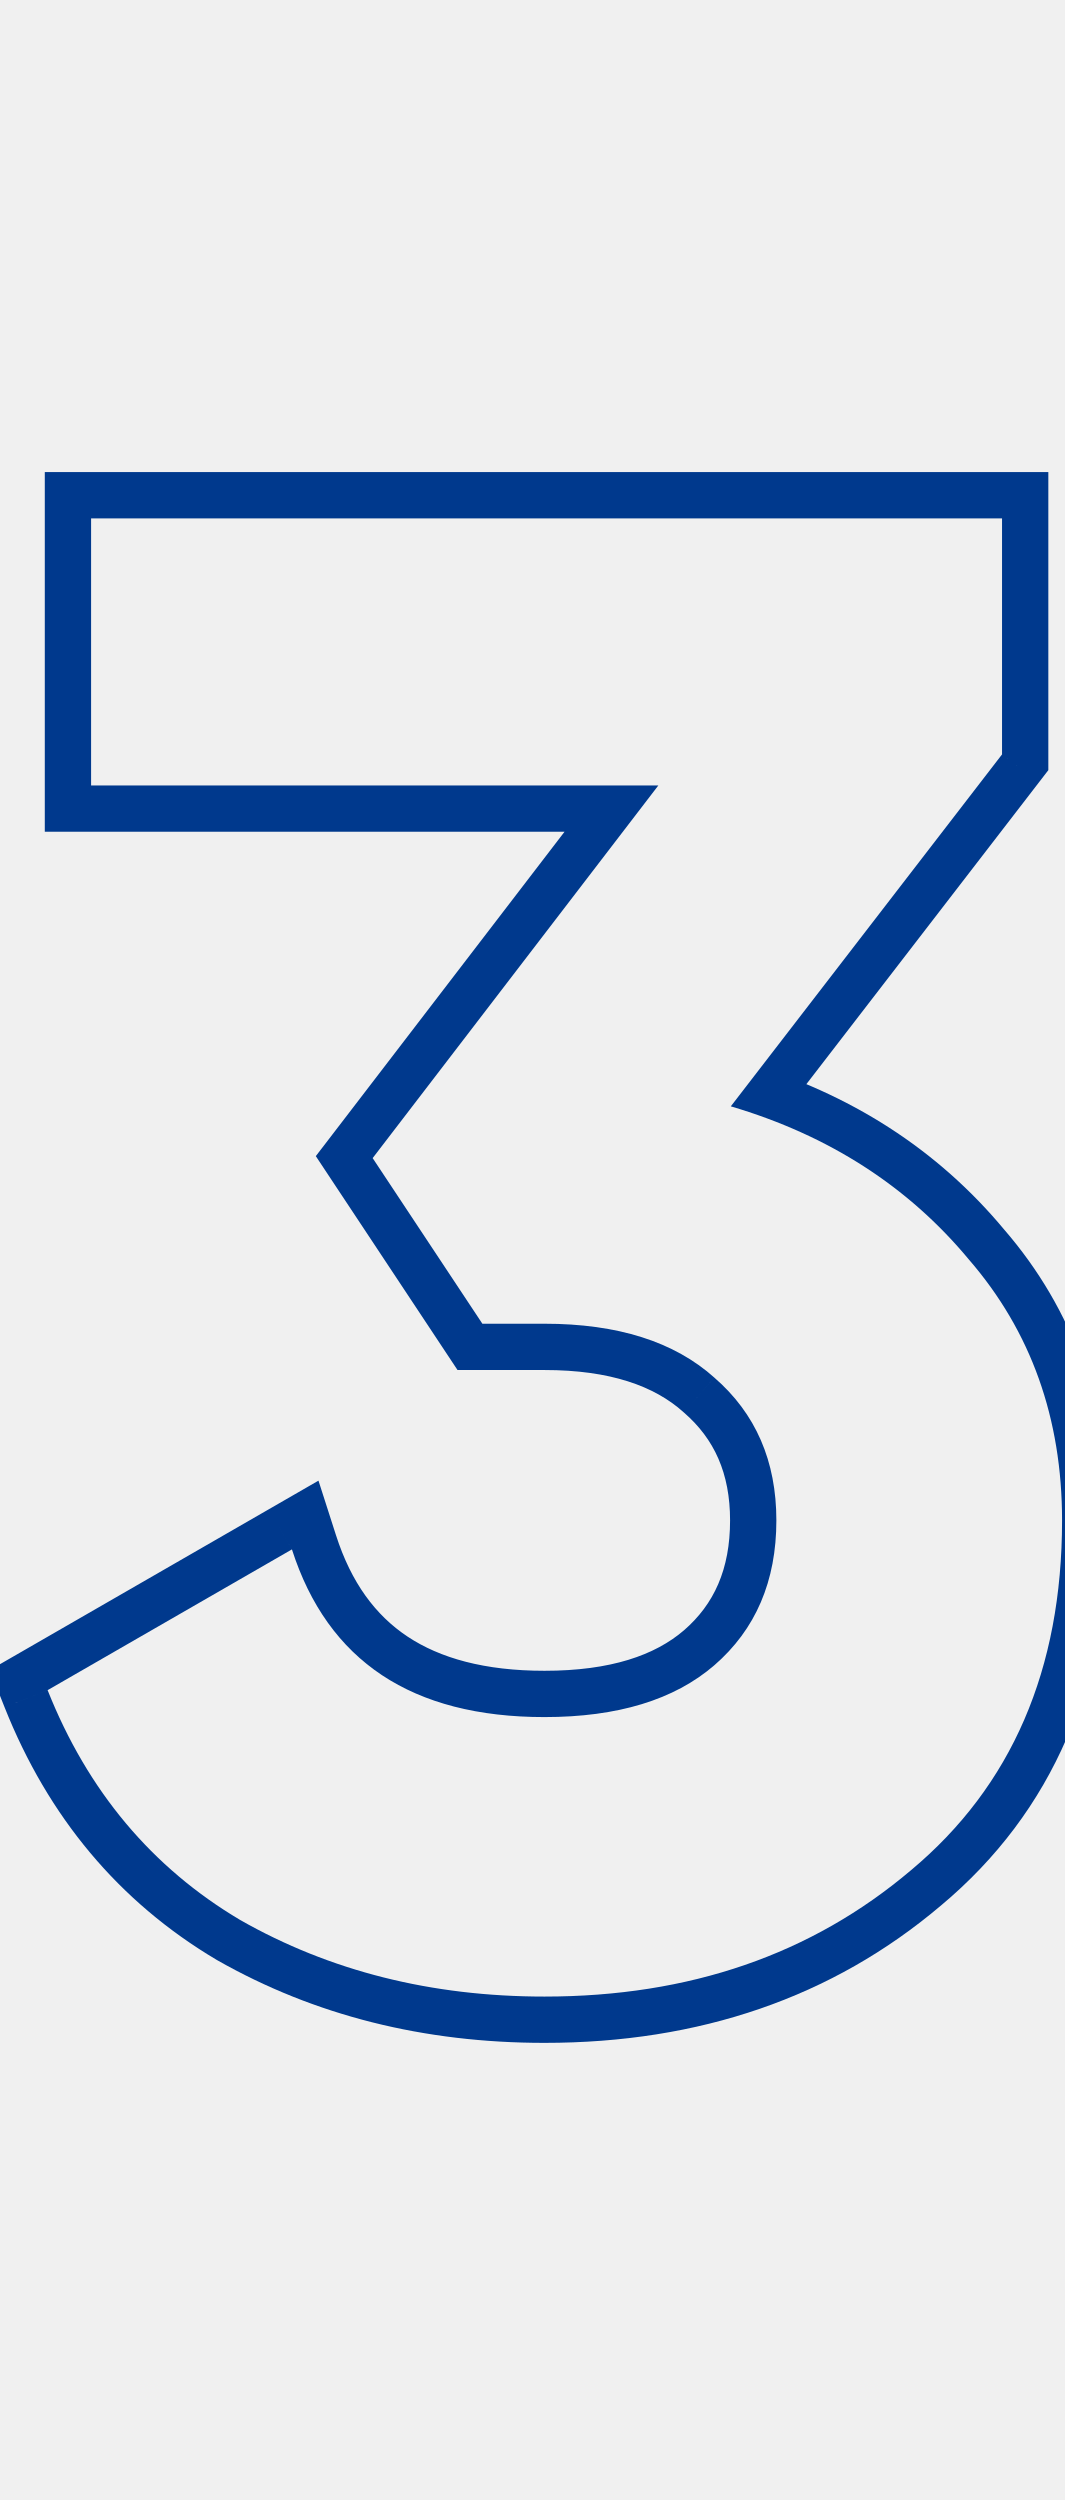
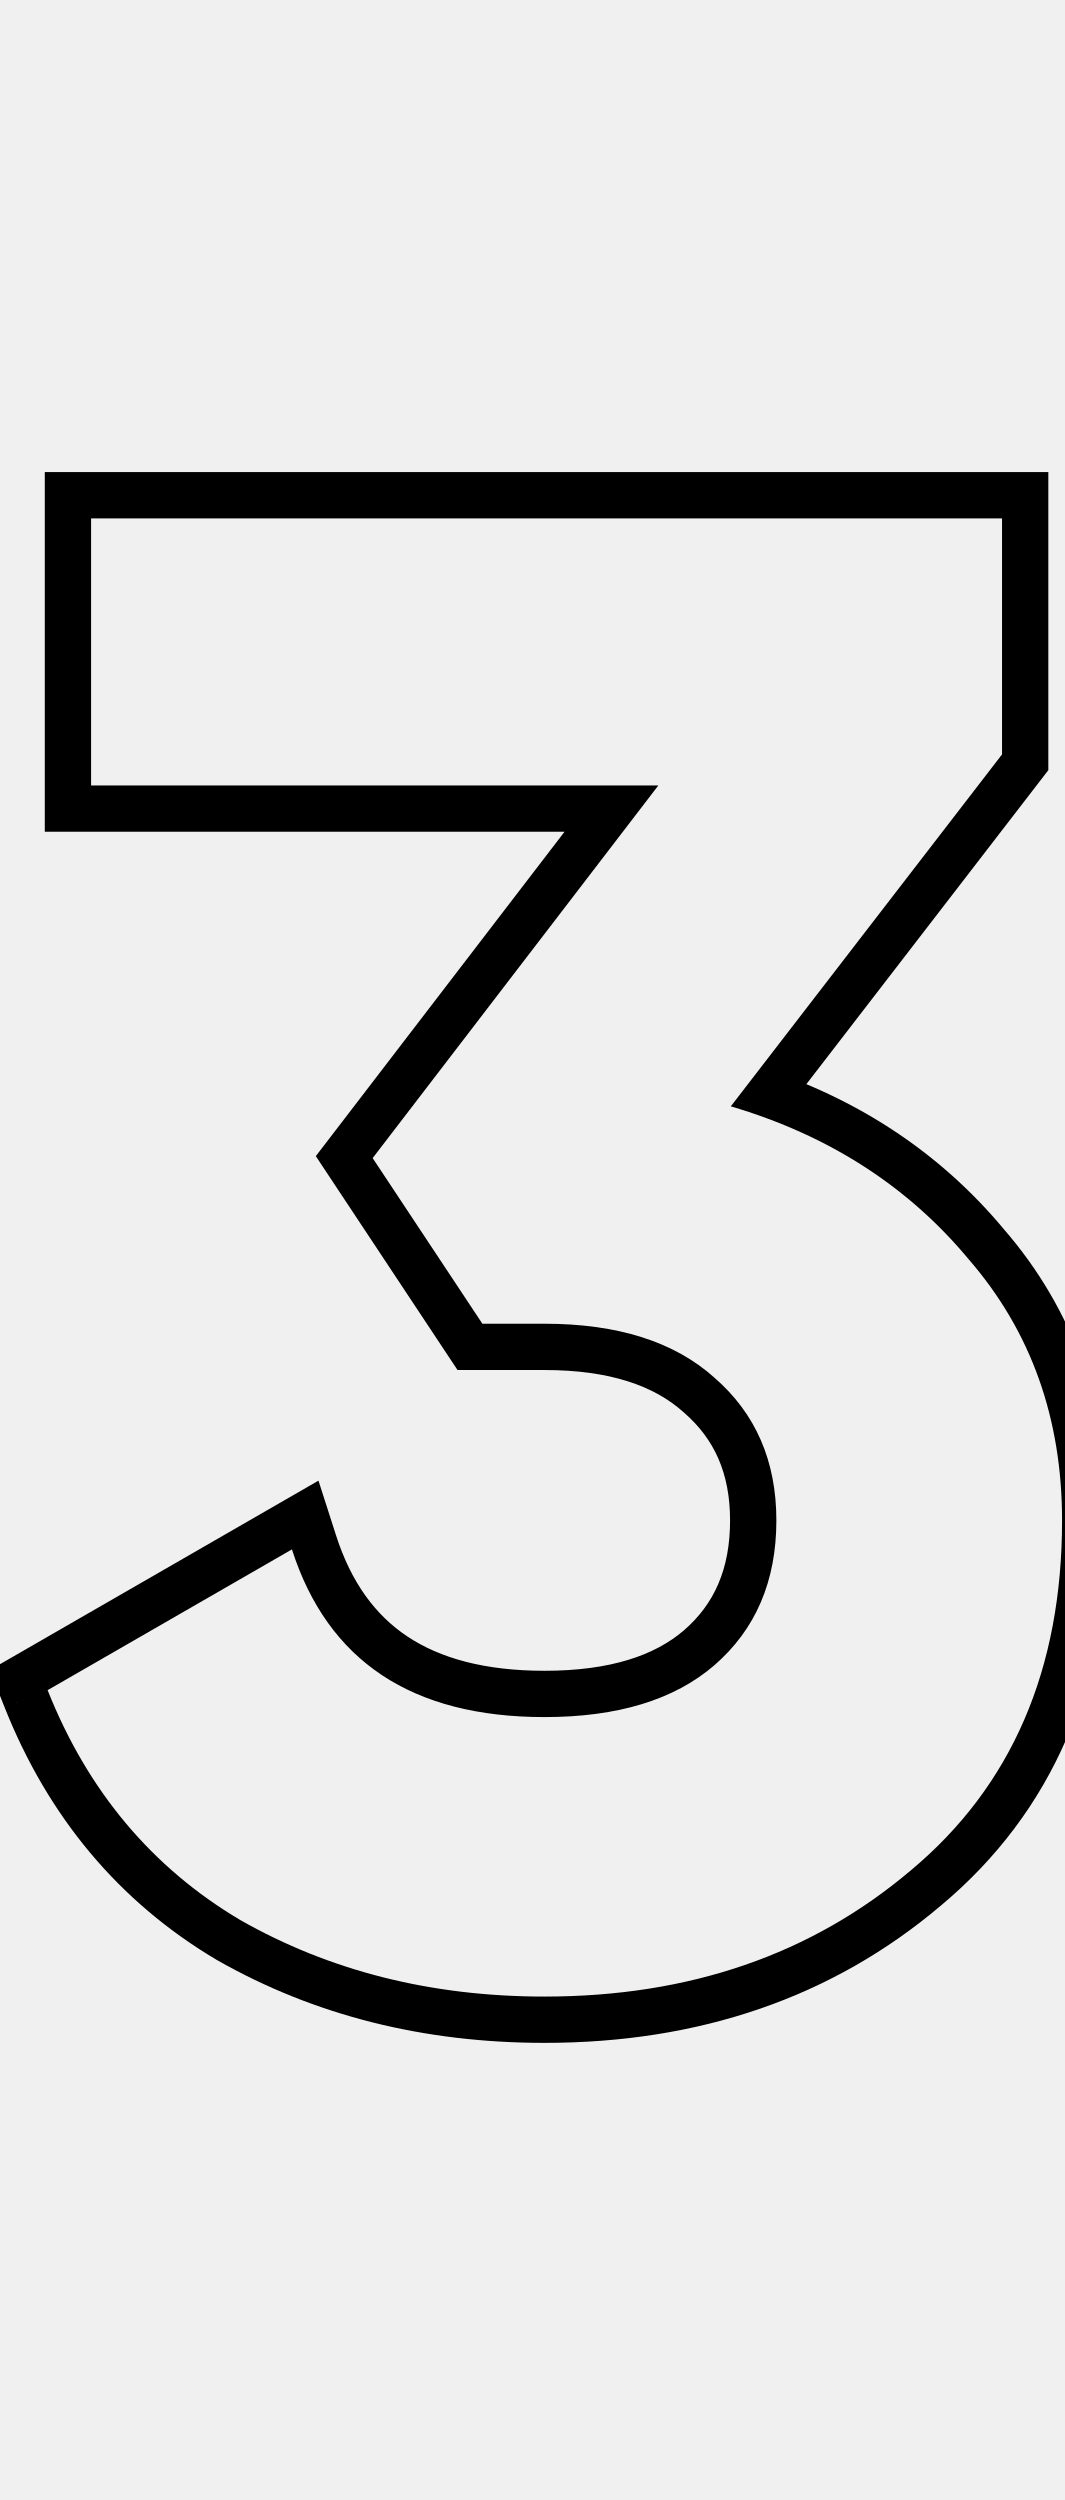
<svg xmlns="http://www.w3.org/2000/svg" width="46" height="108" viewBox="0 0 46 108" fill="none">
  <mask id="path-1-outside-1_1313_398" maskUnits="userSpaceOnUse" x="-1" y="20" width="49" height="69" fill="black">
    <rect fill="white" x="-1" y="20" width="49" height="69" />
    <path d="M31.571 47.794C35.805 49.046 39.233 51.252 41.857 54.413C44.54 57.513 45.881 61.269 45.881 65.682C45.881 72.121 43.705 77.159 39.352 80.796C35.059 84.434 29.783 86.252 23.522 86.252C18.633 86.252 14.25 85.149 10.375 82.943C6.559 80.677 3.786 77.368 2.057 73.015L12.611 66.934C14.161 71.763 17.798 74.178 23.522 74.178C26.682 74.178 29.127 73.433 30.856 71.942C32.645 70.392 33.539 68.305 33.539 65.682C33.539 63.118 32.645 61.061 30.856 59.51C29.127 57.96 26.682 57.185 23.522 57.185H20.839L16.099 50.03L28.441 33.931H3.935V22.394H43.288V32.59L31.571 47.794Z" />
  </mask>
-   <path d="M31.571 47.794L29.987 46.573L28.206 48.884L31.004 49.712L31.571 47.794ZM41.857 54.413L40.318 55.69L40.331 55.706L40.344 55.721L41.857 54.413ZM39.352 80.796L38.07 79.262L38.059 79.27L39.352 80.796ZM10.375 82.943L9.354 84.663L9.369 84.672L9.385 84.681L10.375 82.943ZM2.057 73.015L1.058 71.283L-0.44 72.146L0.198 73.754L2.057 73.015ZM12.611 66.934L14.515 66.322L13.758 63.964L11.612 65.201L12.611 66.934ZM30.856 71.942L32.162 73.457L32.166 73.454L30.856 71.942ZM30.856 59.51L29.521 60.999L29.533 61.011L29.546 61.022L30.856 59.51ZM20.839 57.185L19.172 58.29L19.765 59.185H20.839V57.185ZM16.099 50.03L14.511 48.813L13.643 49.945L14.431 51.135L16.099 50.03ZM28.441 33.931L30.028 35.148L32.495 31.931H28.441V33.931ZM3.935 33.931H1.935V35.931H3.935V33.931ZM3.935 22.394V20.394H1.935V22.394H3.935ZM43.288 22.394H45.288V20.394H43.288V22.394ZM43.288 32.59L44.872 33.811L45.288 33.271V32.59H43.288ZM31.004 49.712C34.887 50.861 37.967 52.858 40.318 55.69L43.395 53.135C40.499 49.647 36.722 47.232 32.139 45.876L31.004 49.712ZM40.344 55.721C42.688 58.429 43.881 61.71 43.881 65.682H47.881C47.881 60.828 46.392 56.596 43.369 53.104L40.344 55.721ZM43.881 65.682C43.881 71.618 41.903 76.059 38.07 79.262L40.635 82.331C45.507 78.26 47.881 72.624 47.881 65.682H43.881ZM38.059 79.27C34.169 82.567 29.366 84.252 23.522 84.252V88.252C30.199 88.252 35.95 86.3 40.645 82.322L38.059 79.27ZM23.522 84.252C18.945 84.252 14.91 83.223 11.364 81.205L9.385 84.681C13.591 87.075 18.32 88.252 23.522 88.252V84.252ZM11.396 81.223C7.982 79.196 5.491 76.243 3.916 72.277L0.198 73.754C2.081 78.493 5.136 82.158 9.354 84.663L11.396 81.223ZM3.056 74.748L13.609 68.666L11.612 65.201L1.058 71.283L3.056 74.748ZM10.706 67.545C11.597 70.319 13.139 72.535 15.395 74.033C17.629 75.517 20.387 76.178 23.522 76.178V72.178C20.933 72.178 19.01 71.632 17.607 70.701C16.226 69.784 15.175 68.378 14.515 66.322L10.706 67.545ZM23.522 76.178C26.978 76.178 29.951 75.363 32.162 73.457L29.55 70.427C28.302 71.503 26.386 72.178 23.522 72.178V76.178ZM32.166 73.454C34.443 71.48 35.539 68.814 35.539 65.682H31.539C31.539 67.796 30.846 69.304 29.546 70.431L32.166 73.454ZM35.539 65.682C35.539 62.592 34.432 59.963 32.166 57.999L29.546 61.022C30.857 62.158 31.539 63.643 31.539 65.682H35.539ZM32.191 58.021C29.98 56.039 26.995 55.185 23.522 55.185V59.185C26.369 59.185 28.273 59.881 29.521 60.999L32.191 58.021ZM23.522 55.185H20.839V59.185H23.522V55.185ZM22.506 56.08L17.766 48.925L14.431 51.135L19.172 58.29L22.506 56.08ZM17.686 51.247L30.028 35.148L26.854 32.715L14.511 48.813L17.686 51.247ZM28.441 31.931H3.935V35.931H28.441V31.931ZM5.935 33.931V22.394H1.935V33.931H5.935ZM3.935 24.394H43.288V20.394H3.935V24.394ZM41.288 22.394V32.59H45.288V22.394H41.288ZM41.703 31.369L29.987 46.573L33.156 49.015L44.872 33.811L41.703 31.369Z" fill="#00398D" mask="url(#path-1-outside-1_1313_398)" />
+   <path d="M31.571 47.794L29.987 46.573L28.206 48.884L31.004 49.712L31.571 47.794ZM41.857 54.413L40.318 55.69L40.331 55.706L40.344 55.721L41.857 54.413ZM39.352 80.796L38.07 79.262L38.059 79.27L39.352 80.796ZM10.375 82.943L9.354 84.663L9.369 84.672L9.385 84.681L10.375 82.943ZM2.057 73.015L1.058 71.283L-0.44 72.146L0.198 73.754L2.057 73.015ZM12.611 66.934L14.515 66.322L13.758 63.964L11.612 65.201L12.611 66.934ZM30.856 71.942L32.162 73.457L32.166 73.454L30.856 71.942ZM30.856 59.51L29.521 60.999L29.533 61.011L29.546 61.022L30.856 59.51ZM20.839 57.185L19.172 58.29L19.765 59.185H20.839V57.185ZM16.099 50.03L14.511 48.813L13.643 49.945L14.431 51.135L16.099 50.03ZM28.441 33.931L30.028 35.148L32.495 31.931H28.441V33.931ZM3.935 33.931H1.935V35.931H3.935V33.931ZM3.935 22.394V20.394H1.935V22.394H3.935ZM43.288 22.394H45.288V20.394H43.288V22.394ZM43.288 32.59L44.872 33.811L45.288 33.271V32.59H43.288ZM31.004 49.712C34.887 50.861 37.967 52.858 40.318 55.69L43.395 53.135C40.499 49.647 36.722 47.232 32.139 45.876L31.004 49.712ZM40.344 55.721C42.688 58.429 43.881 61.71 43.881 65.682H47.881C47.881 60.828 46.392 56.596 43.369 53.104L40.344 55.721ZM43.881 65.682C43.881 71.618 41.903 76.059 38.07 79.262L40.635 82.331C45.507 78.26 47.881 72.624 47.881 65.682H43.881ZM38.059 79.27C34.169 82.567 29.366 84.252 23.522 84.252V88.252C30.199 88.252 35.95 86.3 40.645 82.322L38.059 79.27ZM23.522 84.252C18.945 84.252 14.91 83.223 11.364 81.205L9.385 84.681C13.591 87.075 18.32 88.252 23.522 88.252V84.252ZM11.396 81.223C7.982 79.196 5.491 76.243 3.916 72.277L0.198 73.754C2.081 78.493 5.136 82.158 9.354 84.663L11.396 81.223ZM3.056 74.748L13.609 68.666L11.612 65.201L1.058 71.283L3.056 74.748ZM10.706 67.545C11.597 70.319 13.139 72.535 15.395 74.033C17.629 75.517 20.387 76.178 23.522 76.178V72.178C20.933 72.178 19.01 71.632 17.607 70.701C16.226 69.784 15.175 68.378 14.515 66.322L10.706 67.545ZM23.522 76.178C26.978 76.178 29.951 75.363 32.162 73.457L29.55 70.427C28.302 71.503 26.386 72.178 23.522 72.178V76.178ZM32.166 73.454C34.443 71.48 35.539 68.814 35.539 65.682H31.539C31.539 67.796 30.846 69.304 29.546 70.431L32.166 73.454ZM35.539 65.682C35.539 62.592 34.432 59.963 32.166 57.999L29.546 61.022C30.857 62.158 31.539 63.643 31.539 65.682H35.539ZM32.191 58.021C29.98 56.039 26.995 55.185 23.522 55.185V59.185C26.369 59.185 28.273 59.881 29.521 60.999L32.191 58.021ZM23.522 55.185H20.839V59.185H23.522V55.185ZM22.506 56.08L17.766 48.925L14.431 51.135L19.172 58.29L22.506 56.08ZM17.686 51.247L30.028 35.148L26.854 32.715L14.511 48.813L17.686 51.247ZM28.441 31.931H3.935V35.931H28.441V31.931ZM5.935 33.931V22.394H1.935V33.931H5.935ZM3.935 24.394H43.288V20.394H3.935V24.394ZM41.288 22.394V32.59H45.288V22.394H41.288ZM41.703 31.369L29.987 46.573L33.156 49.015L44.872 33.811L41.703 31.369Z" fill="currentColor" mask="url(#path-1-outside-1_1313_398)" />
</svg>
